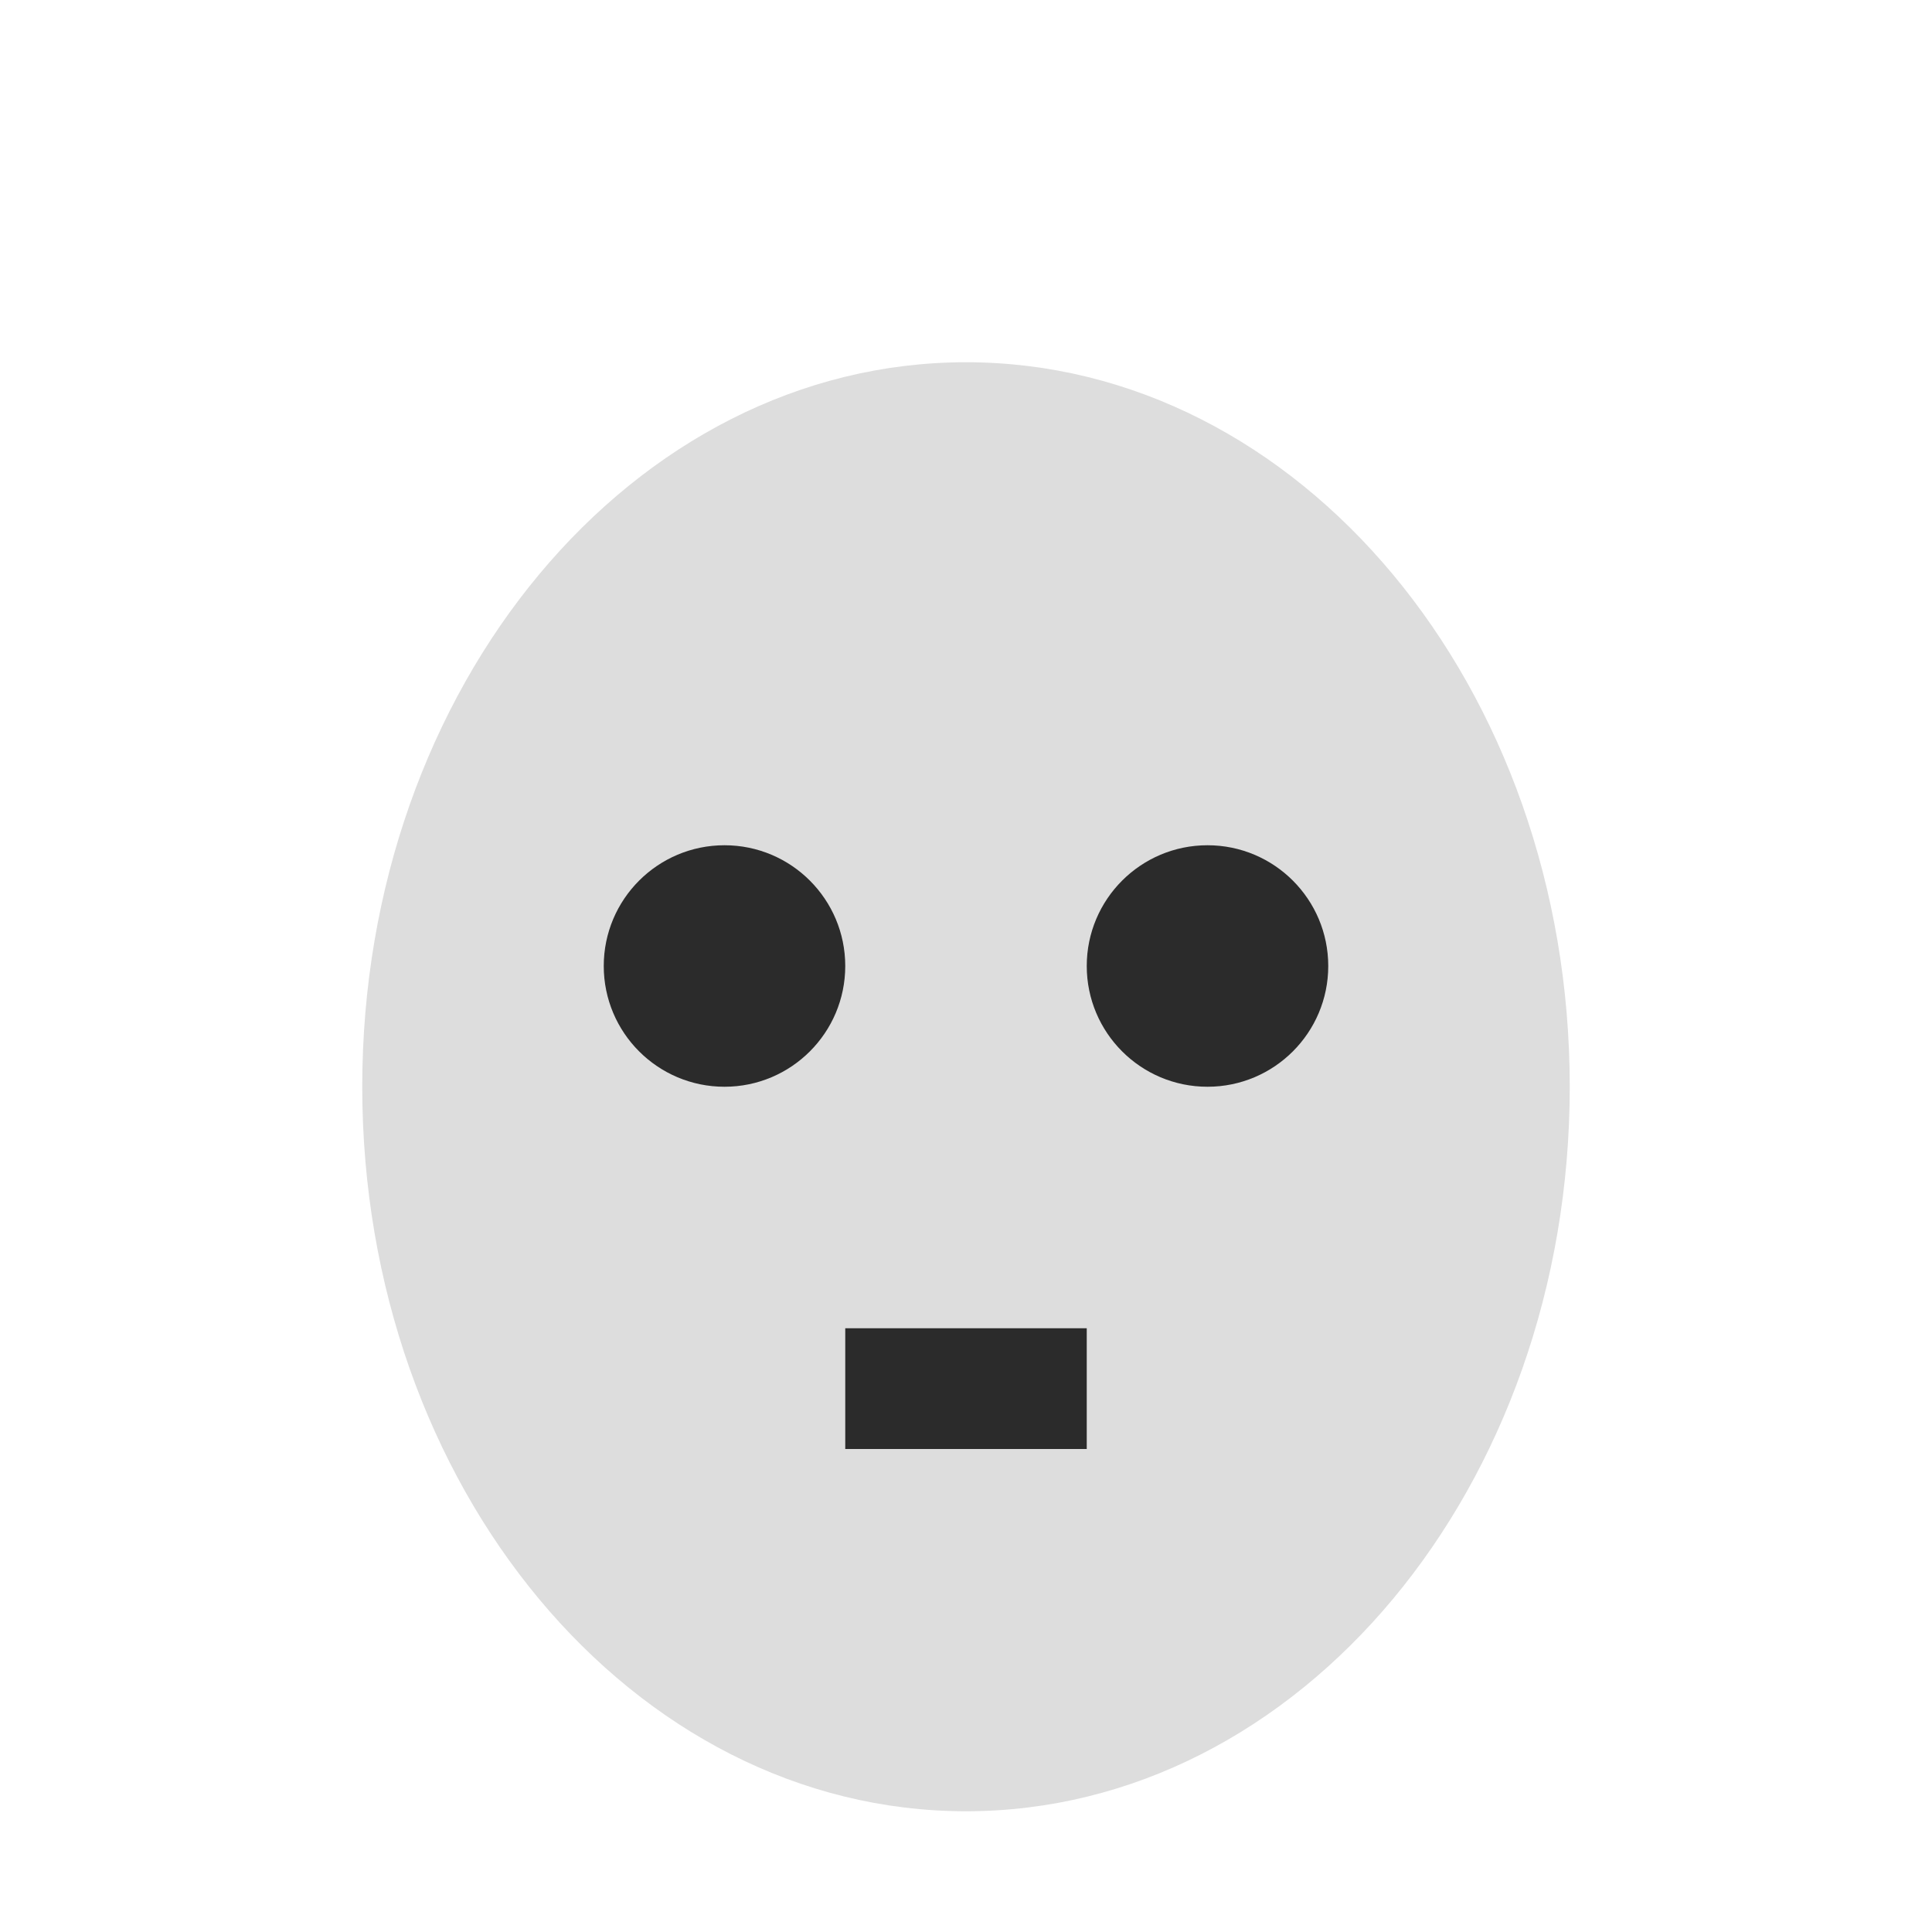
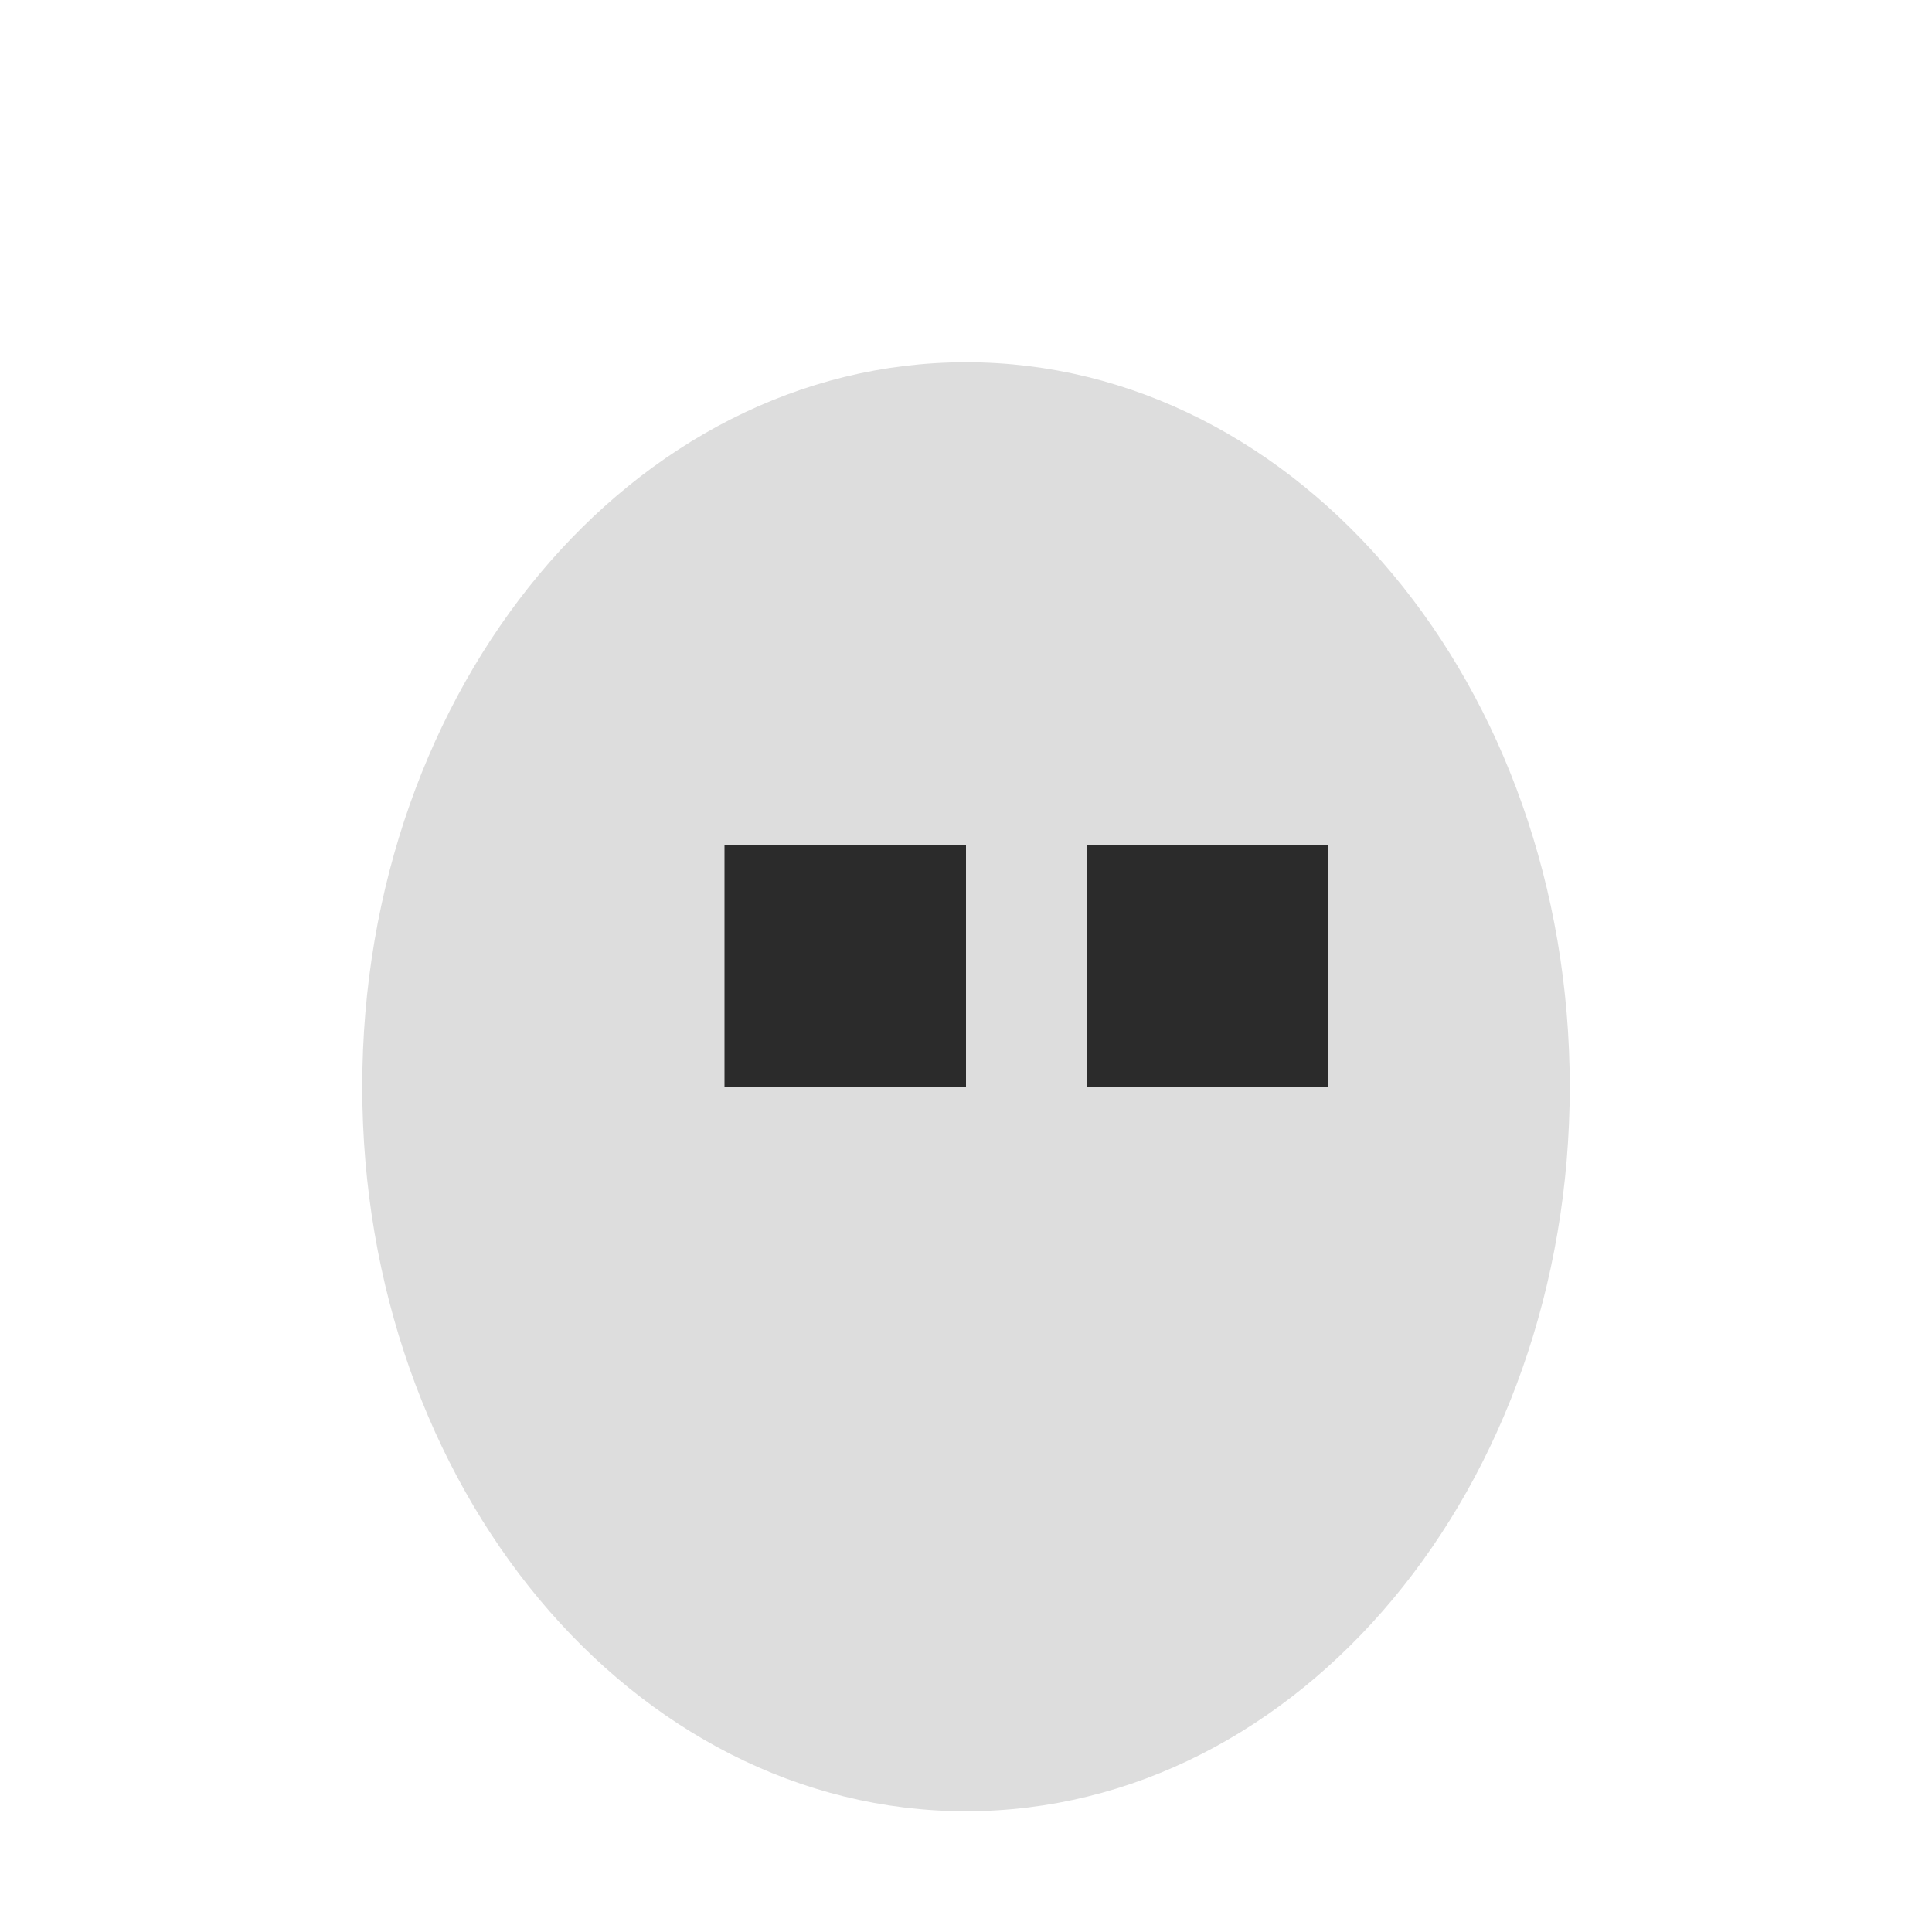
<svg xmlns="http://www.w3.org/2000/svg" viewBox="0 0 16 16">
  <ellipse cx="8" cy="9" rx="5" ry="6" fill="#DDDDDD" />
-   <circle cx="6" cy="8" r="1" fill="#2B2B2B" />
-   <circle cx="10" cy="8" r="1" fill="#2B2B2B" />
-   <rect x="7" y="11" width="2" height="1" fill="#2B2B2B" />
+   <rect x="6" y="7" width="2" height="2" fill="#2B2B2B" />
+   <rect x="9" y="7" width="2" height="2" fill="#2B2B2B" />
</svg>
